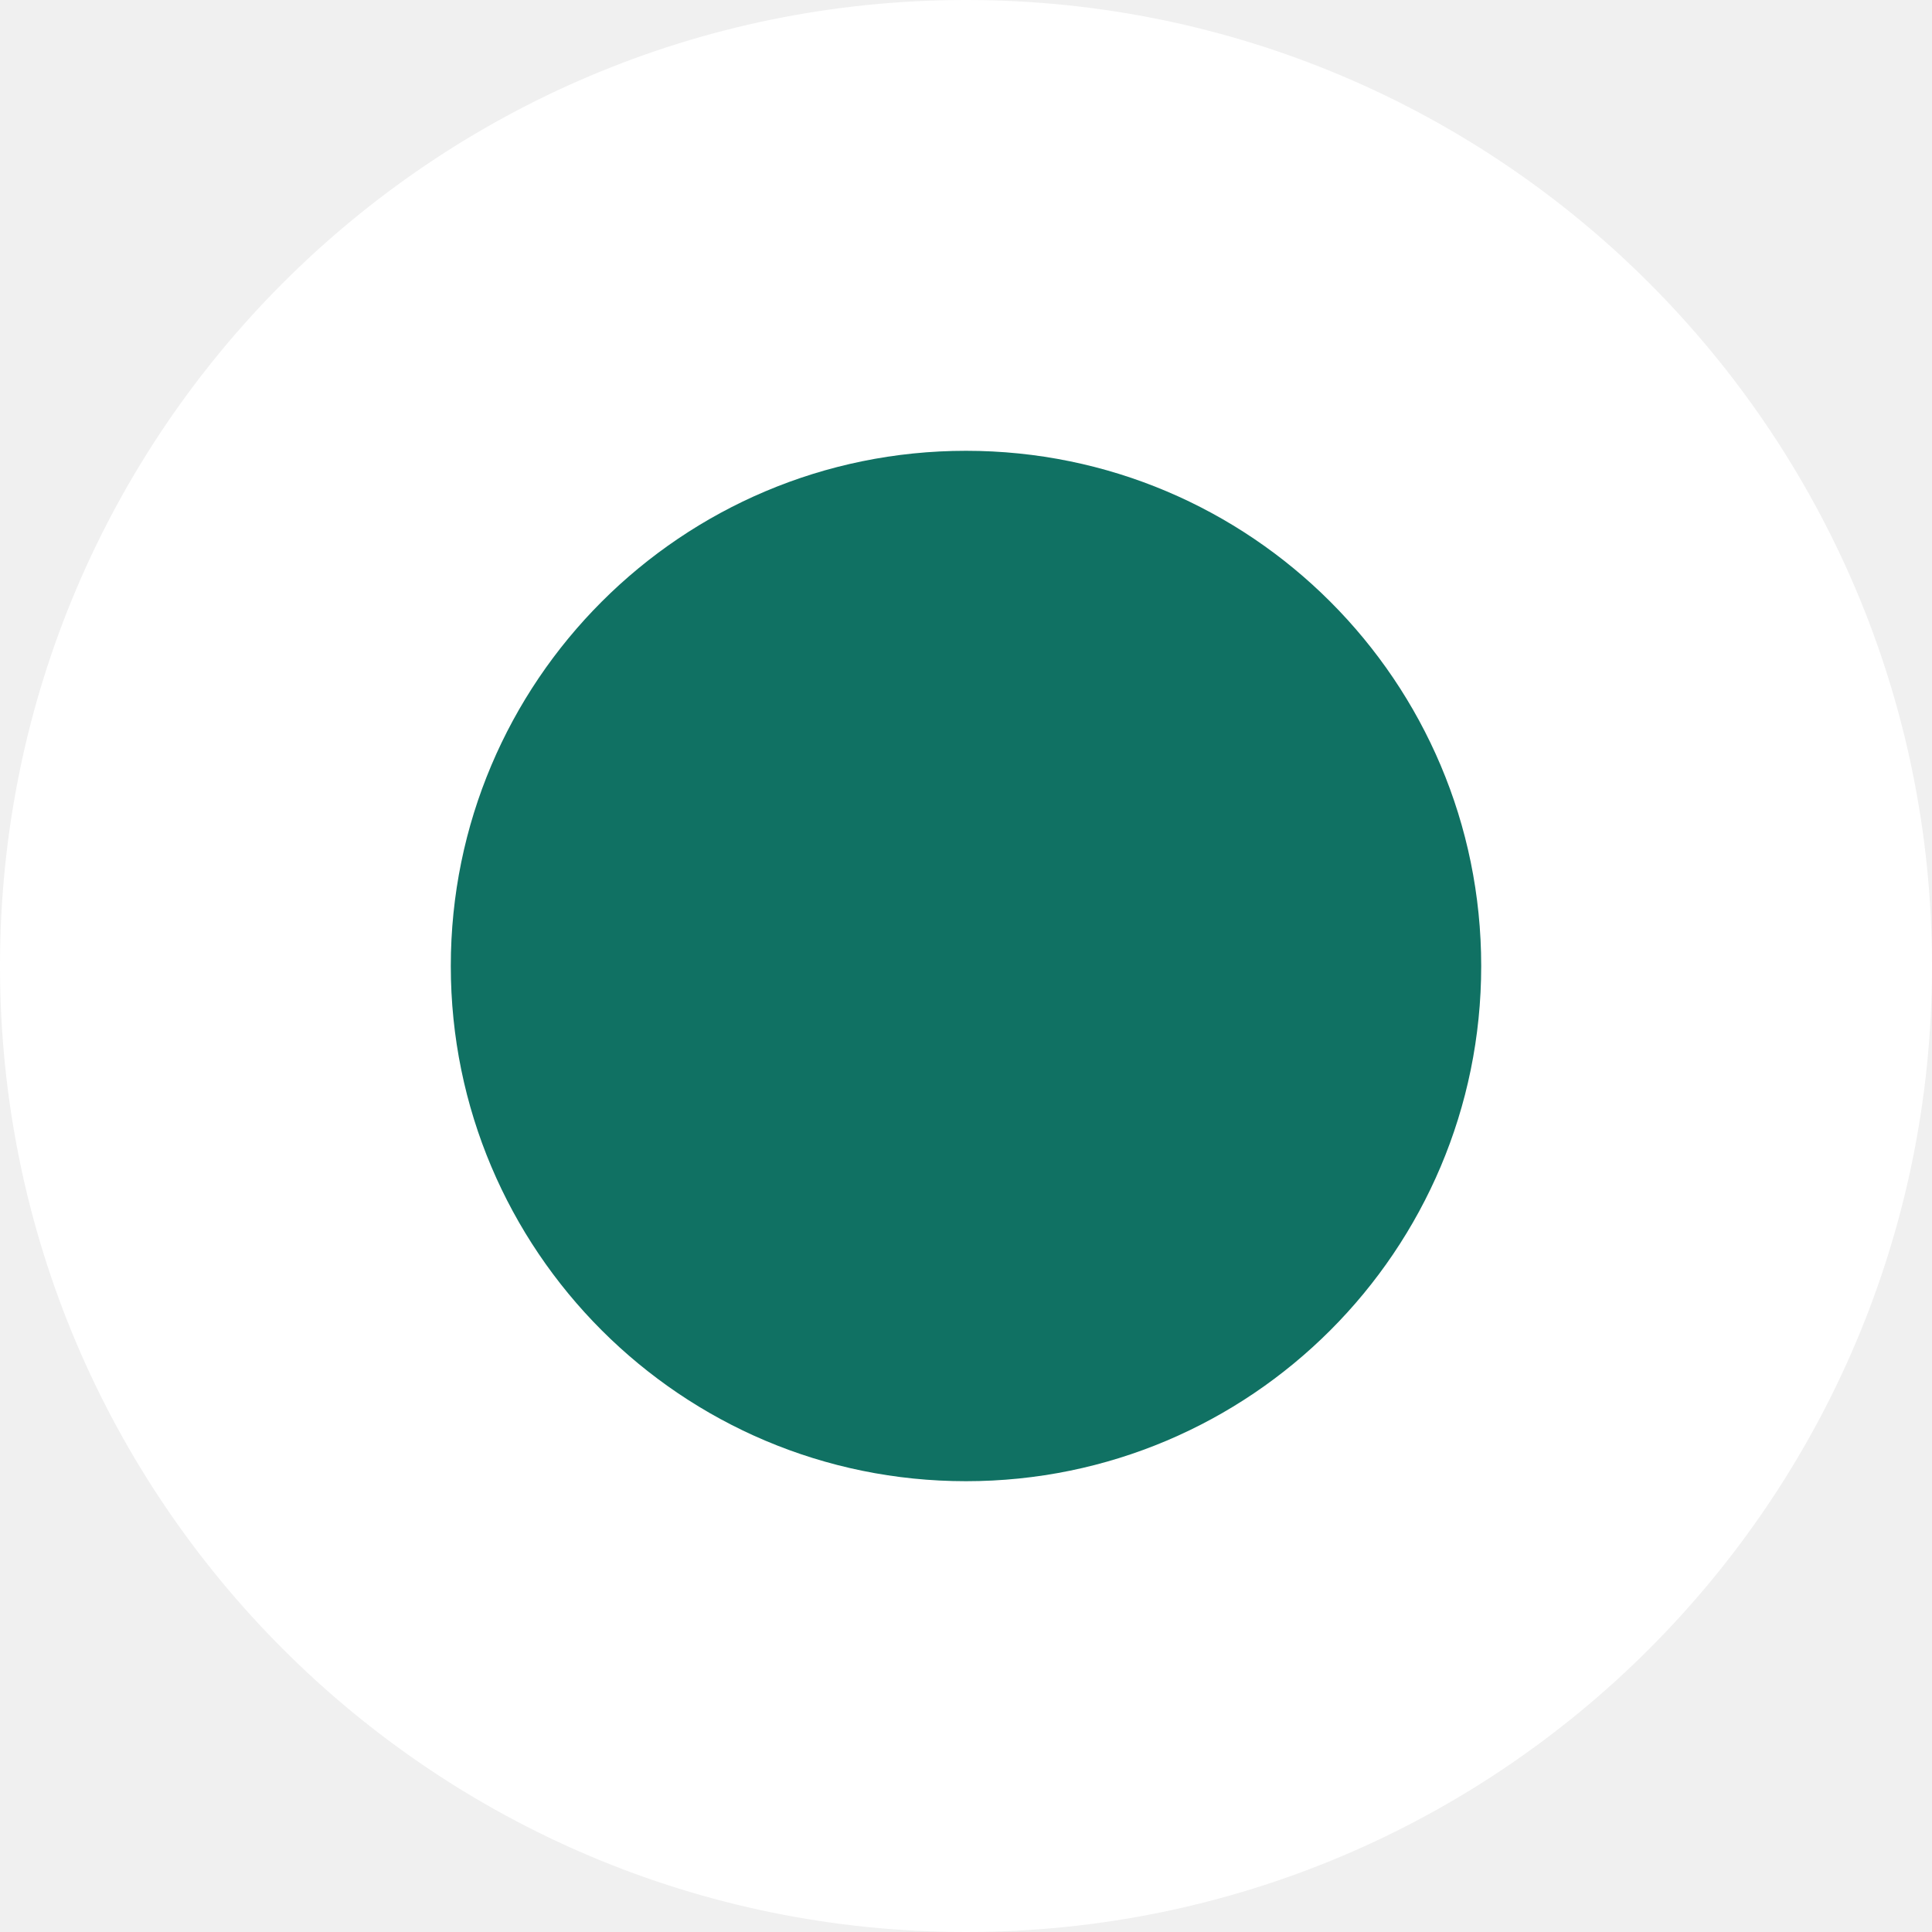
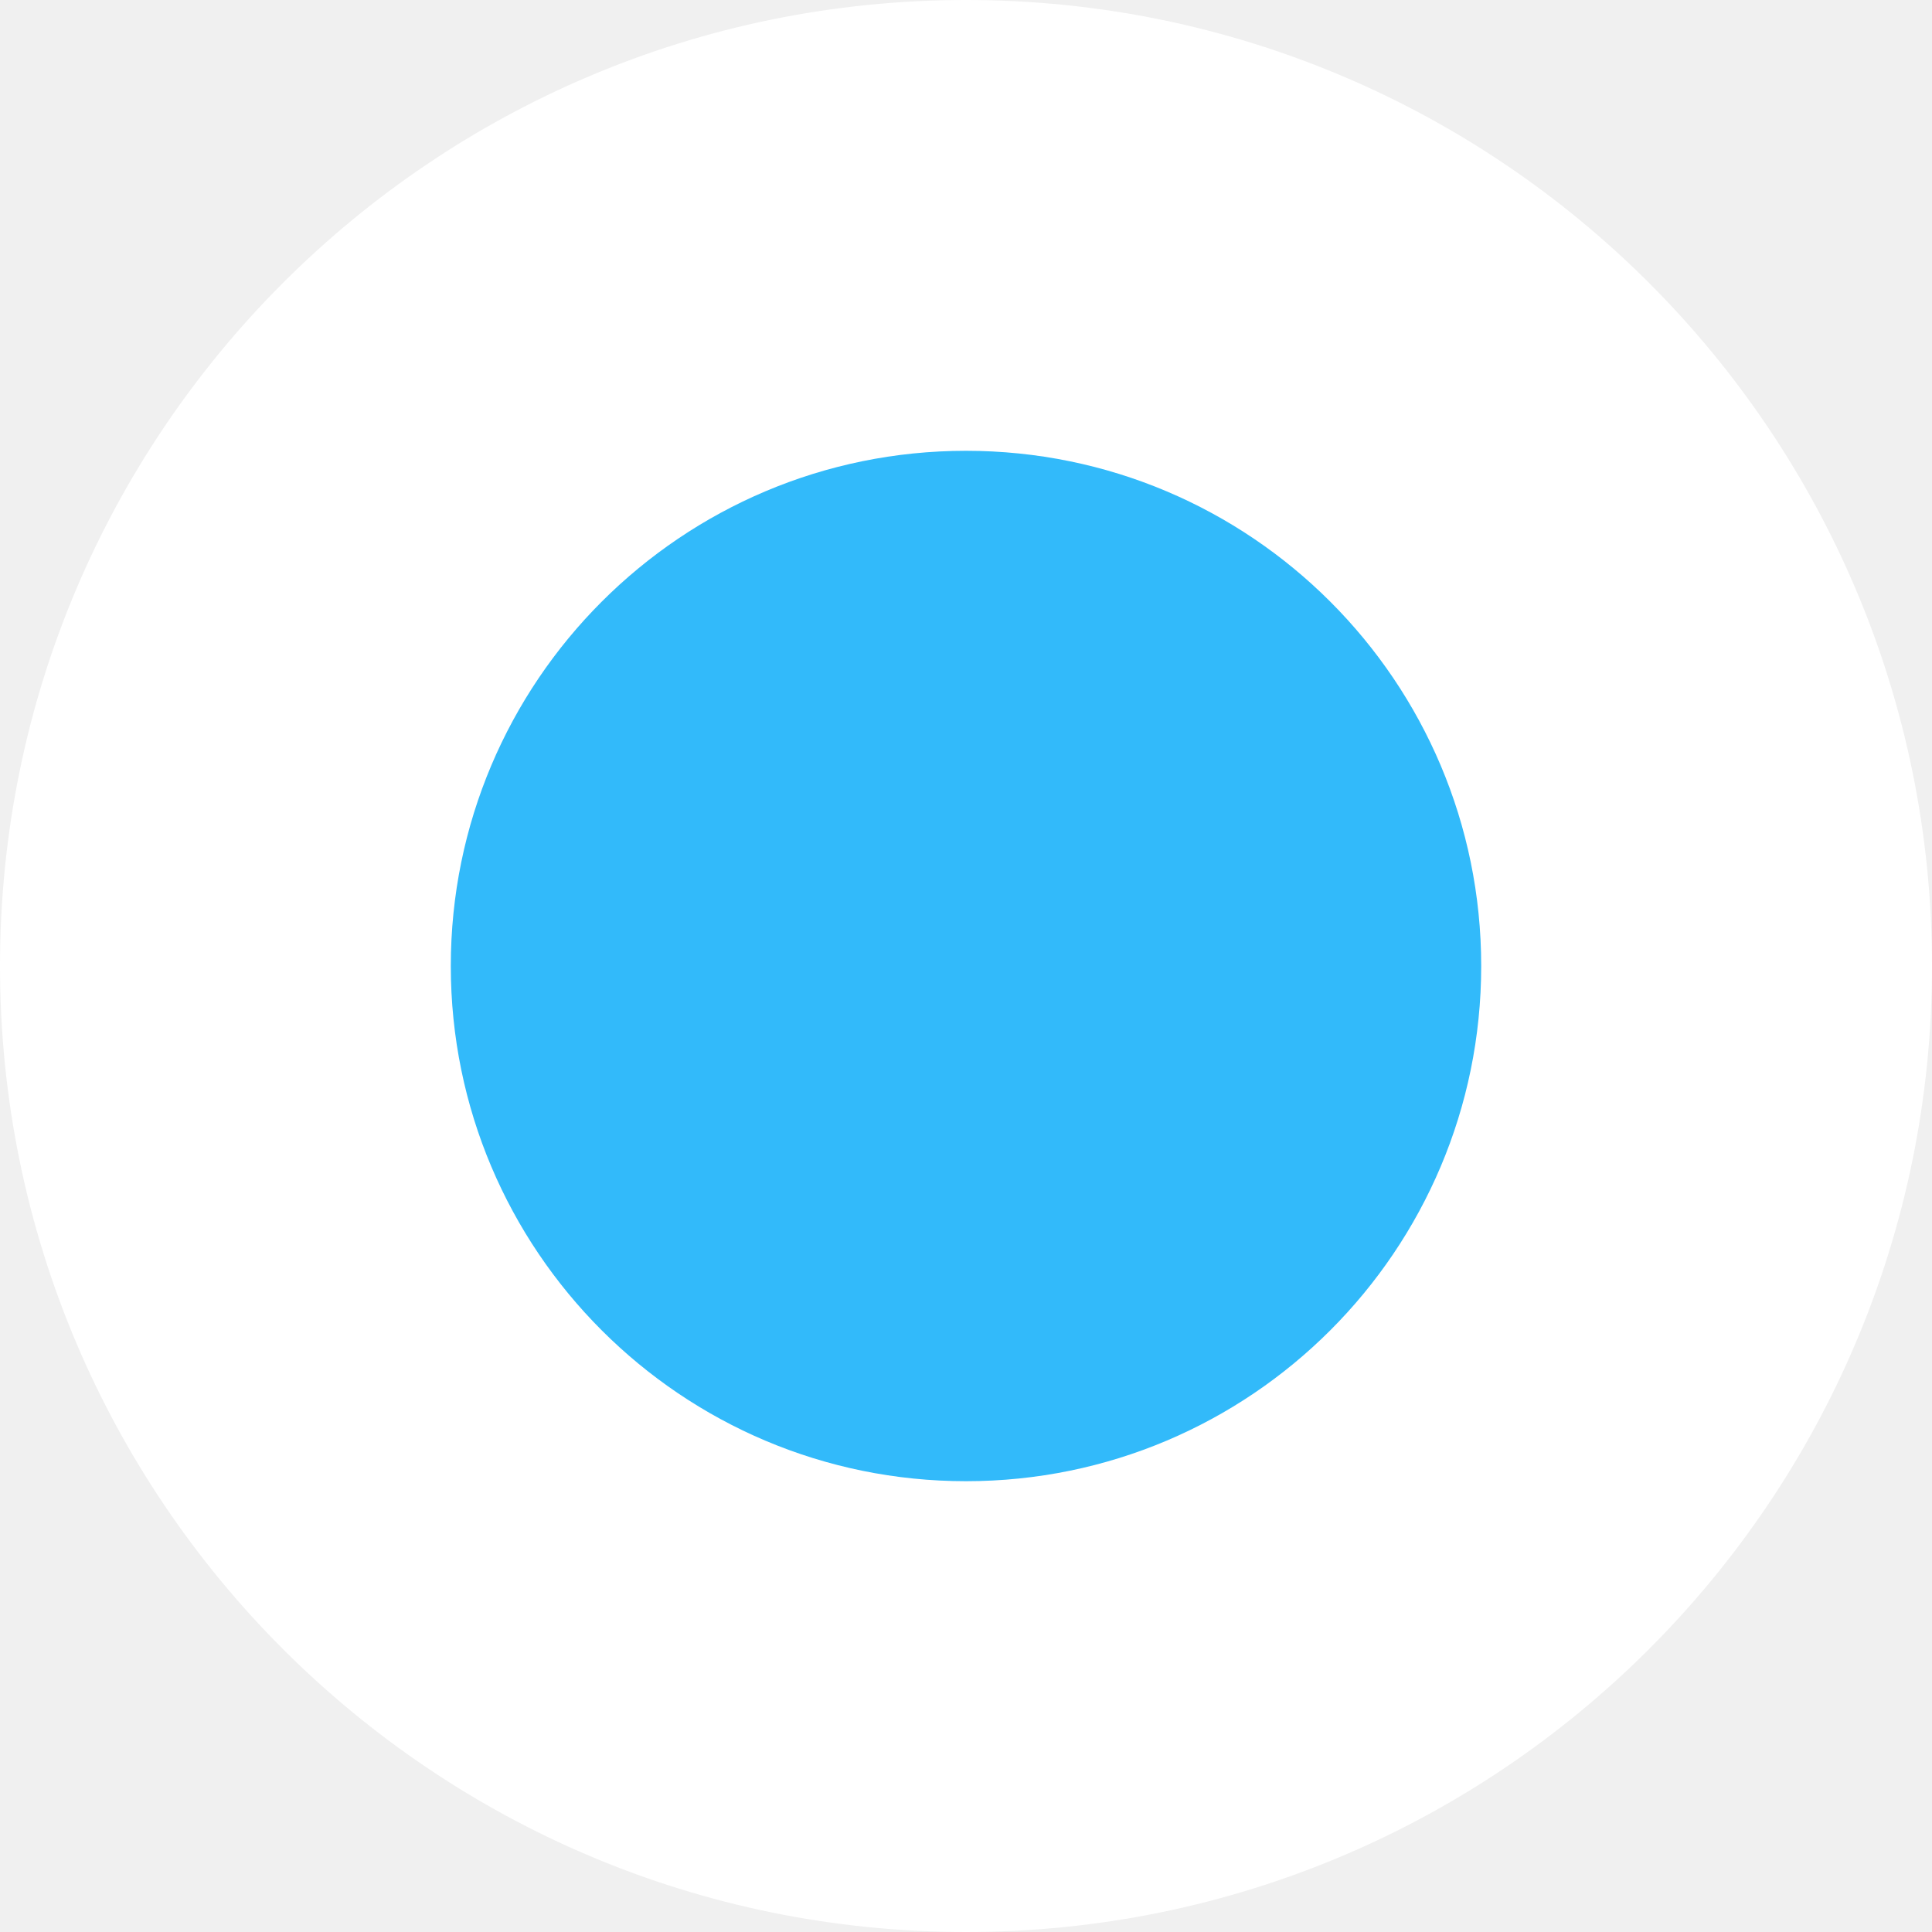
<svg xmlns="http://www.w3.org/2000/svg" width="30" height="30" viewBox="0 0 30 30" fill="none">
  <circle cx="15" cy="15" r="15" fill="white" />
-   <circle cx="15" cy="15" r="8" fill="#107163" />
+   <circle cx="15" cy="15" r="8" fill="#32BAFA" />
</svg>
